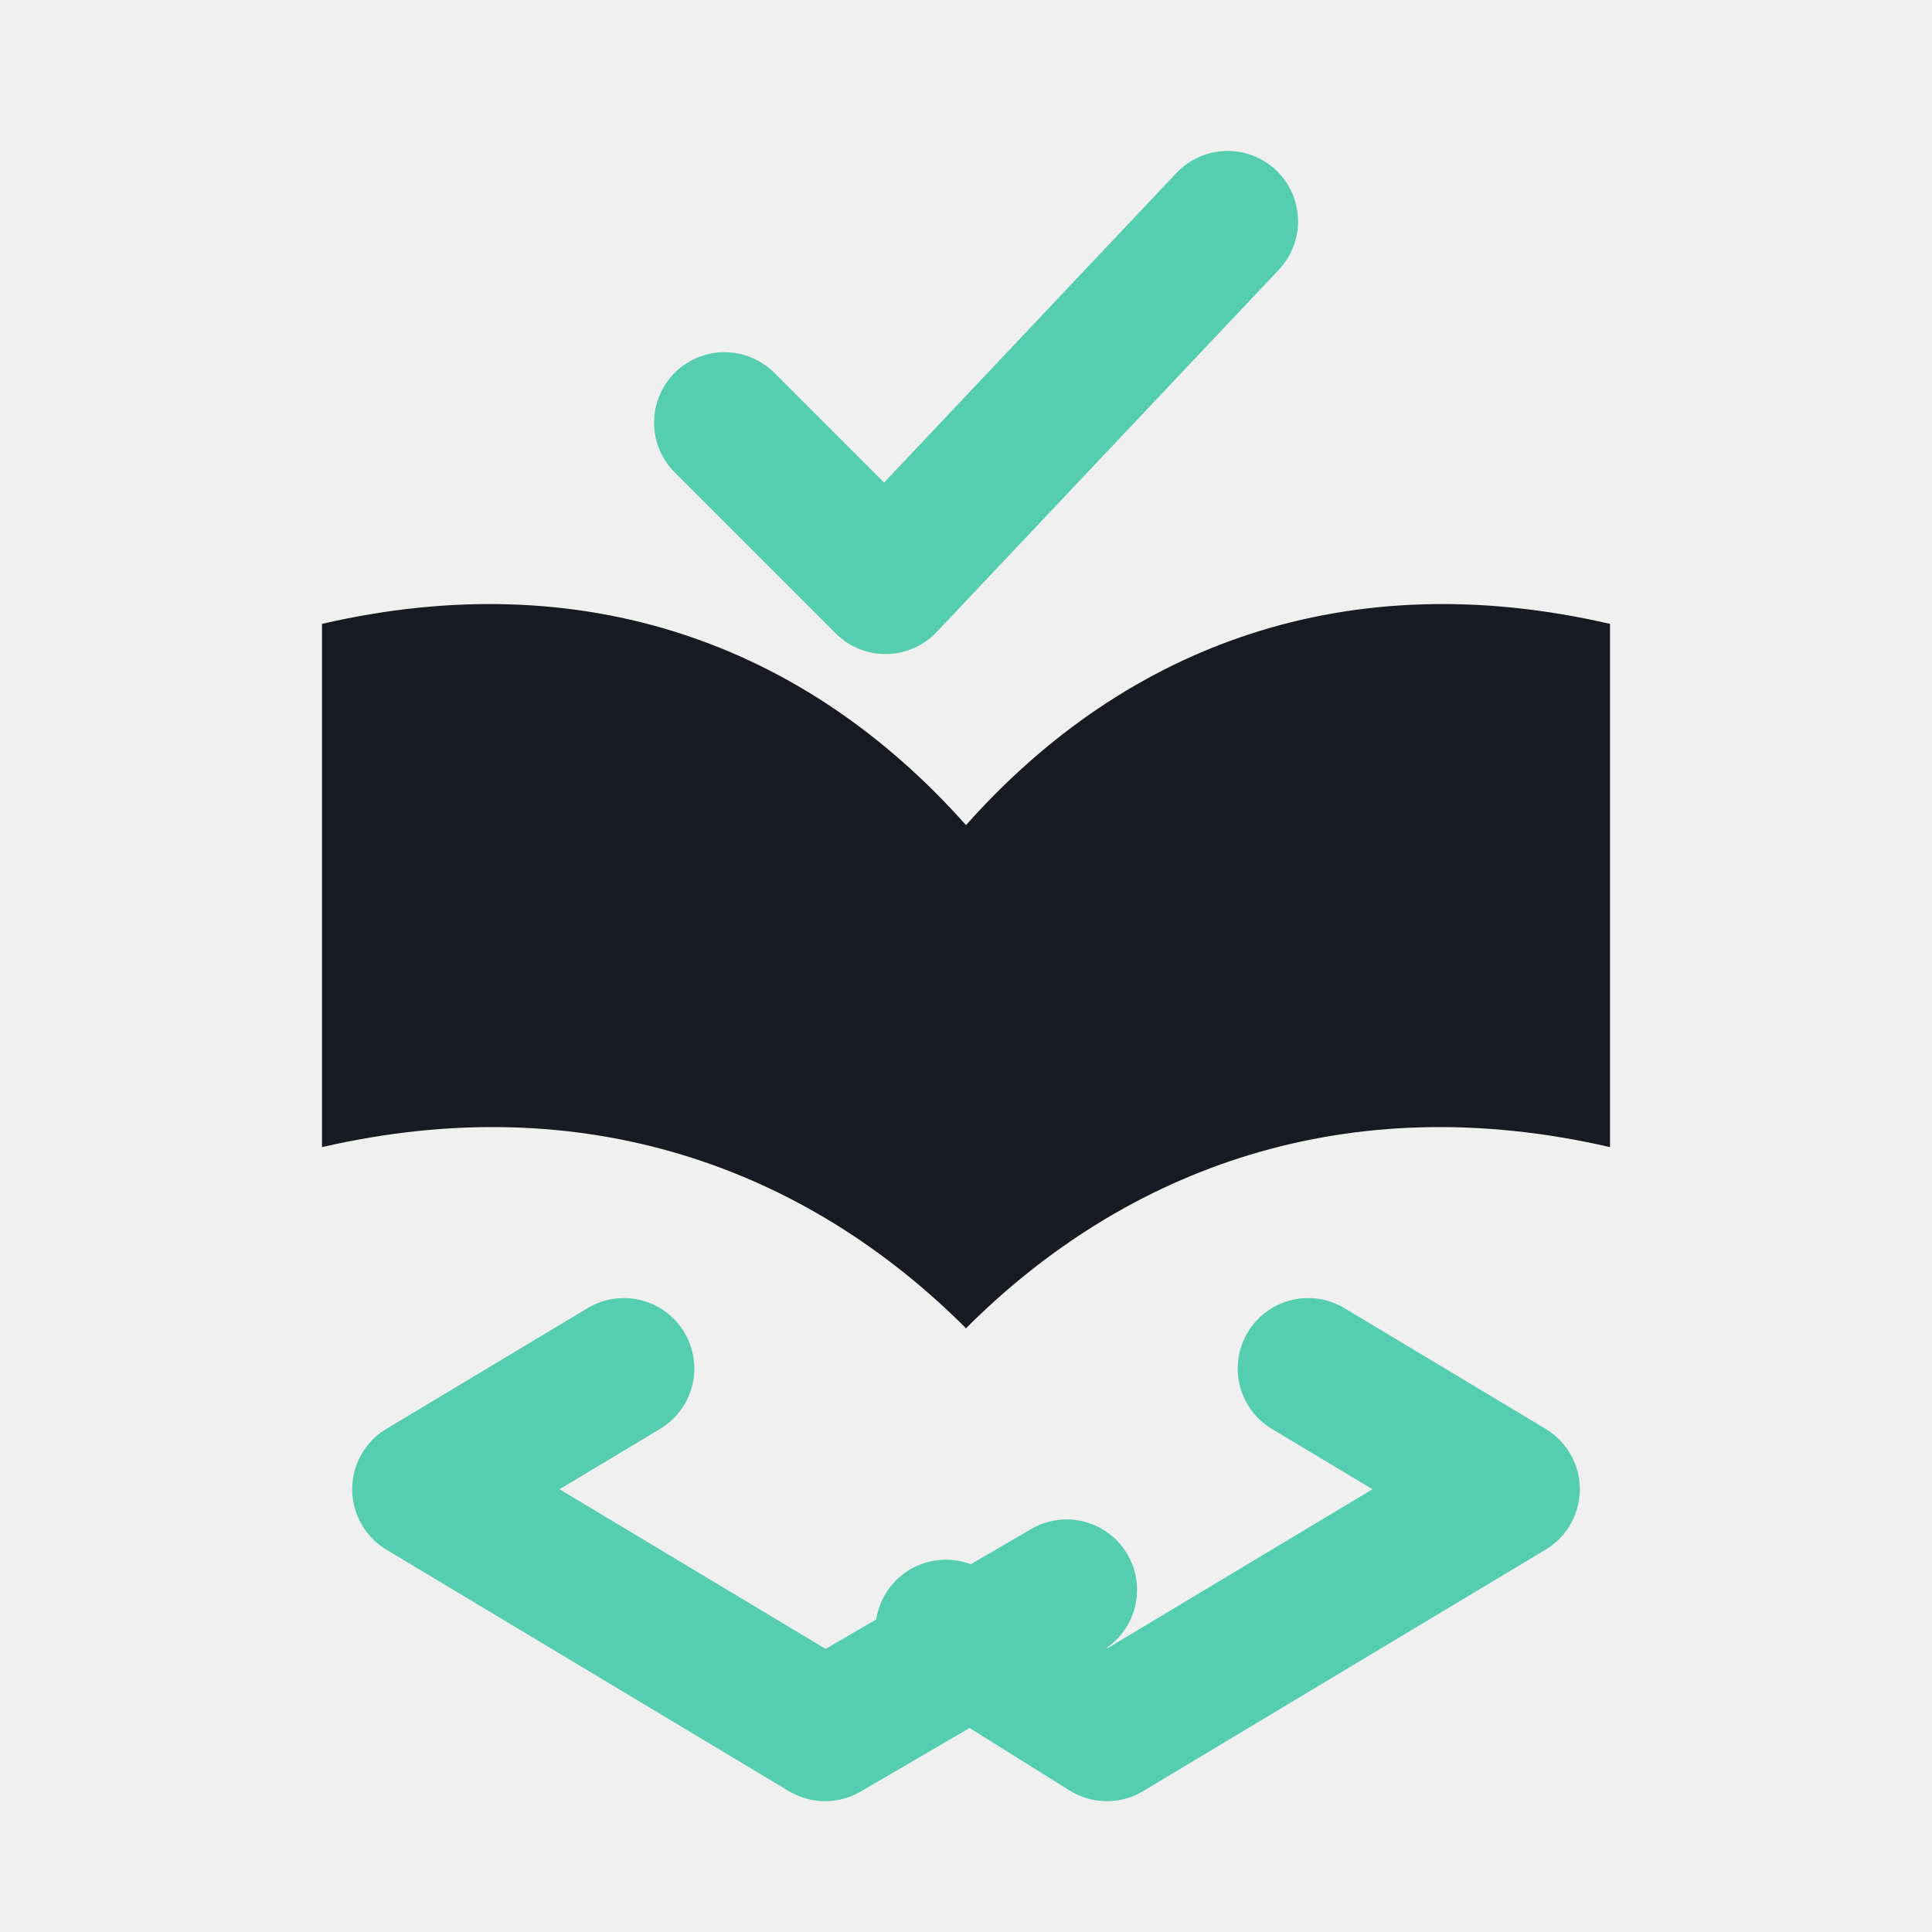
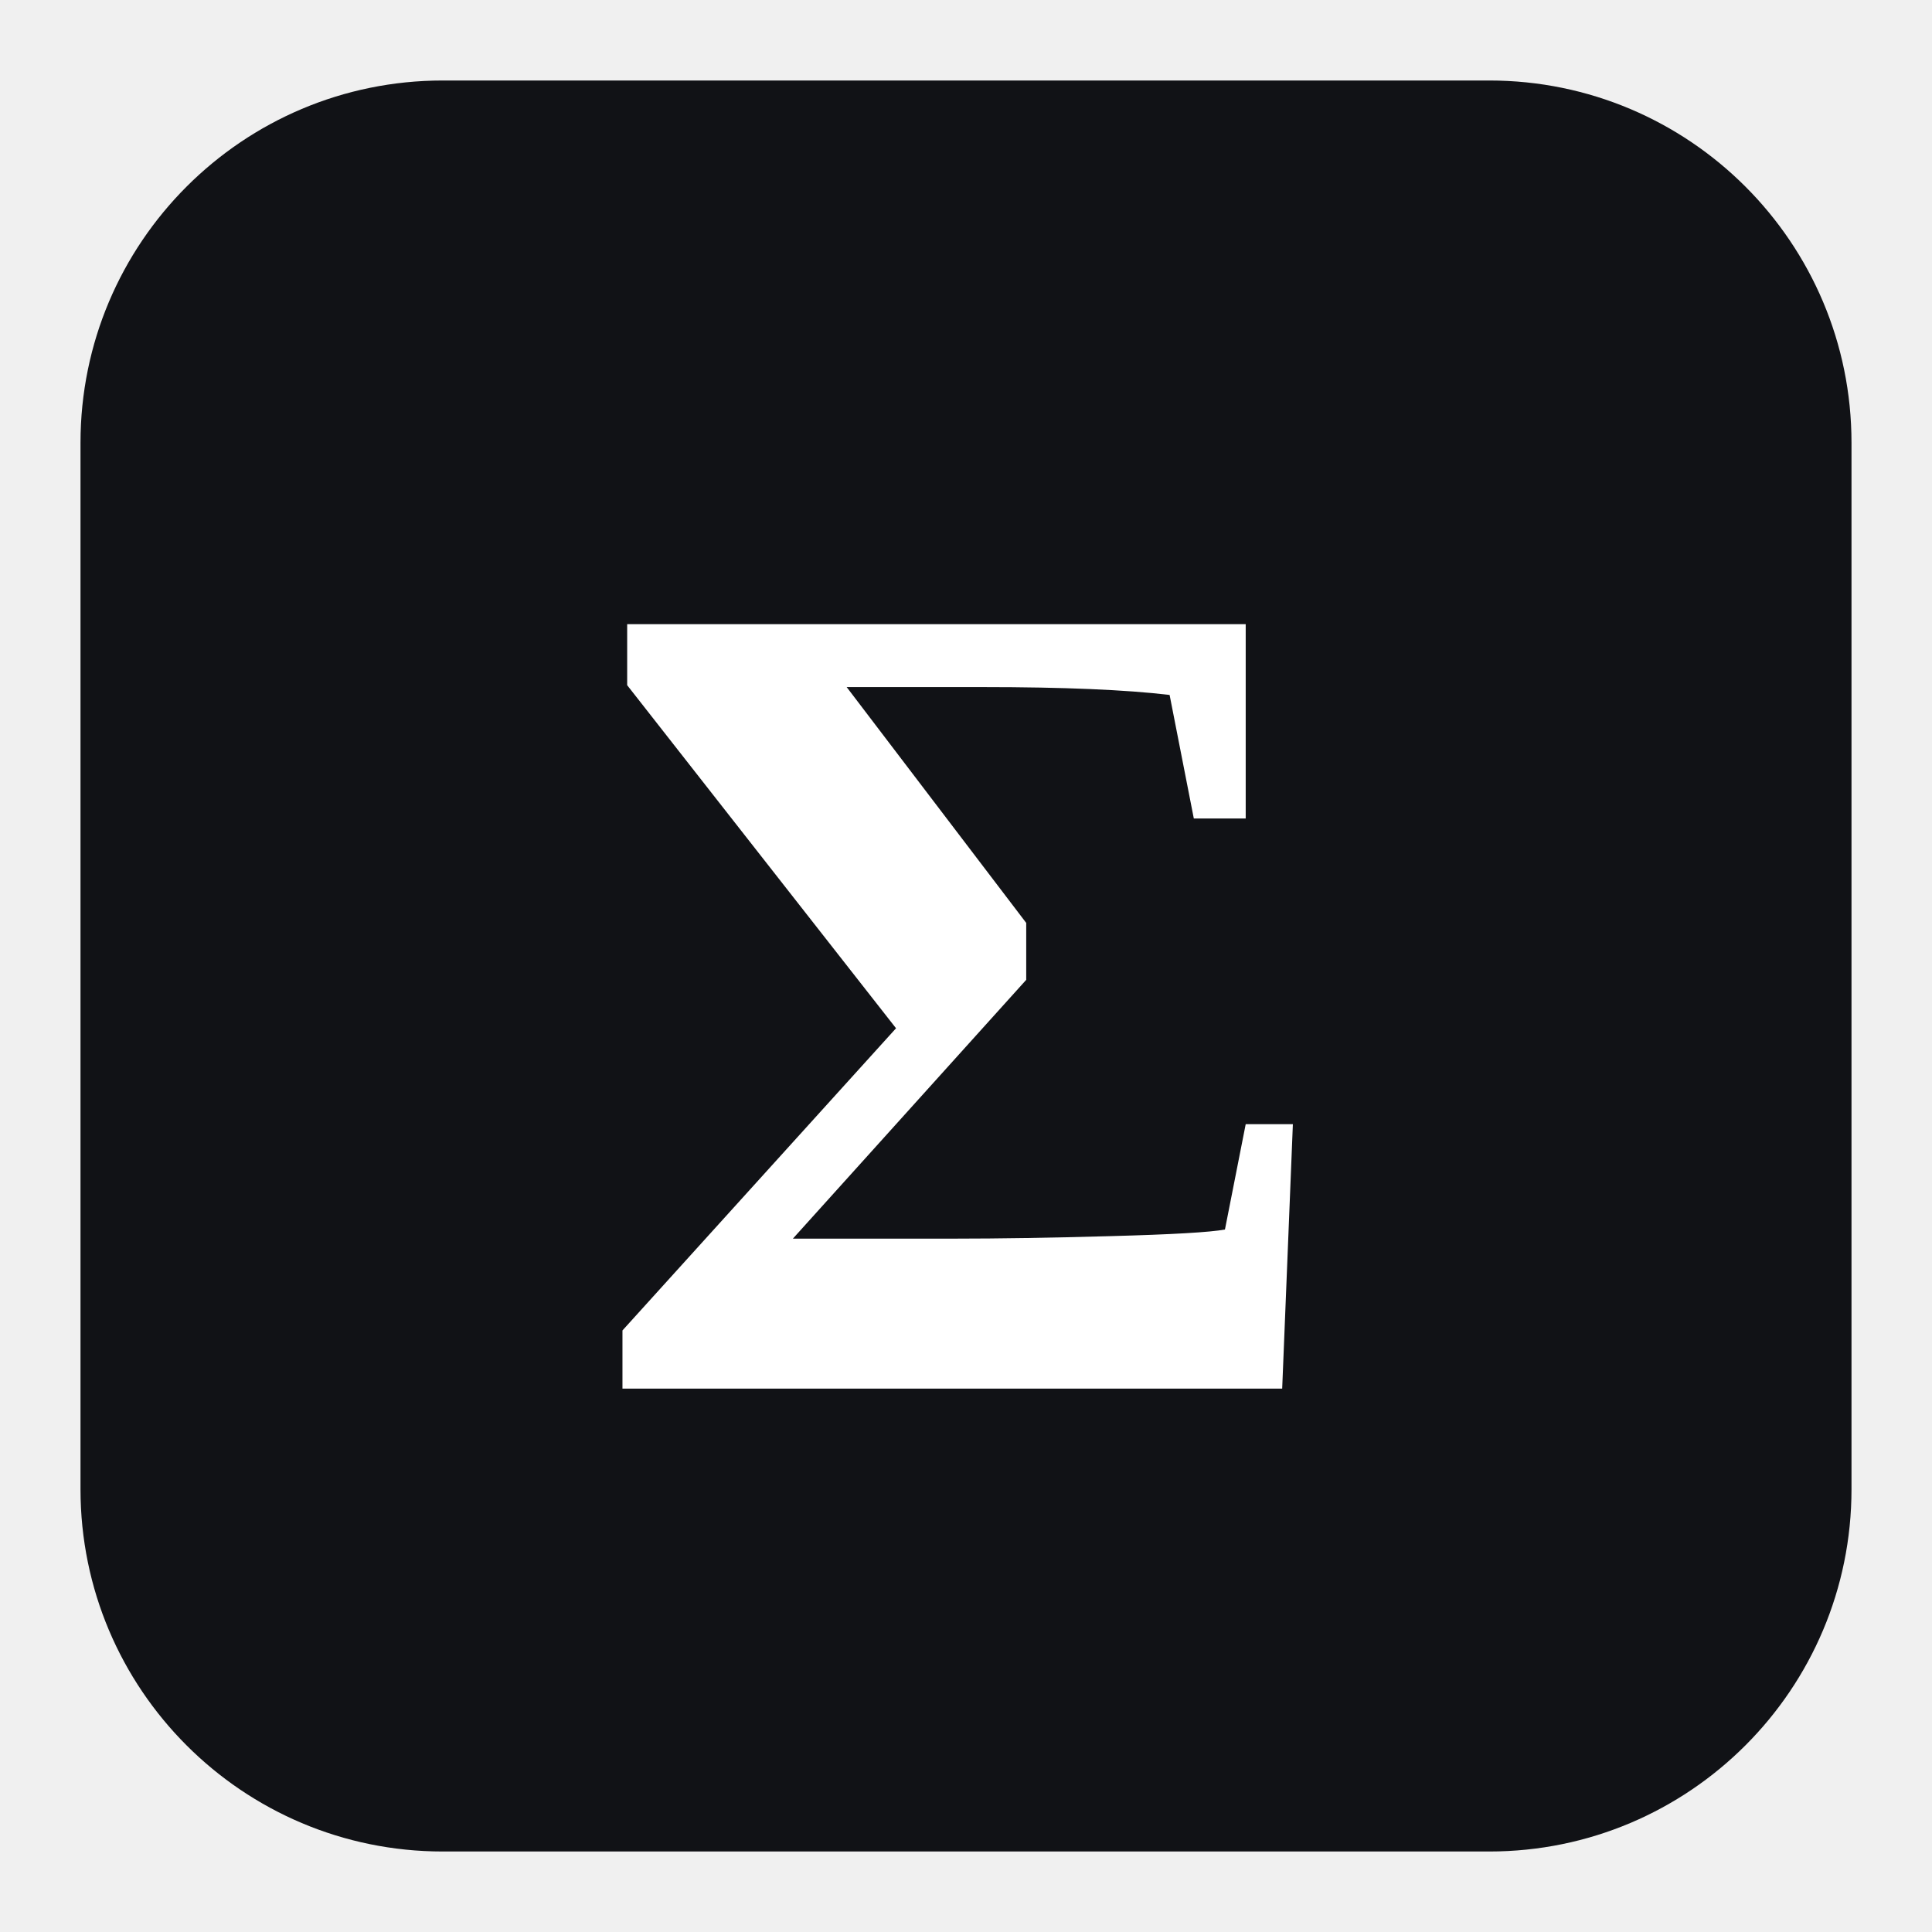
<svg xmlns="http://www.w3.org/2000/svg" viewBox="0 0 96 96" role="img" aria-labelledby="title">
-   <path d="M16 31c13-3 24 1 32 10v25c-8-8-19-12-32-9V31Zm64 0c-13-3-24 1-32 10v25c8-8 19-12 32-9V31Z" fill="#171A22" />
-   <path d="m31 68-10 6 20 12 12-7m12-11 10 6-20 12-8-5" fill="none" stroke="#55CDB1" stroke-width="7" stroke-linecap="round" stroke-linejoin="round" />
-   <path d="m36 21 8 8 17-18" fill="none" stroke="#55CDB1" stroke-width="7" stroke-linecap="round" stroke-linejoin="round" />
+   <rect x="4" y="4" width="88" height="88" rx="18" fill="#111216" />
+   <text x="48" y="69" fill="#FFFFFF" font-family="Georgia, 'Times New Roman', serif" font-size="58" font-weight="700" text-anchor="middle">Σ</text>
</svg>
